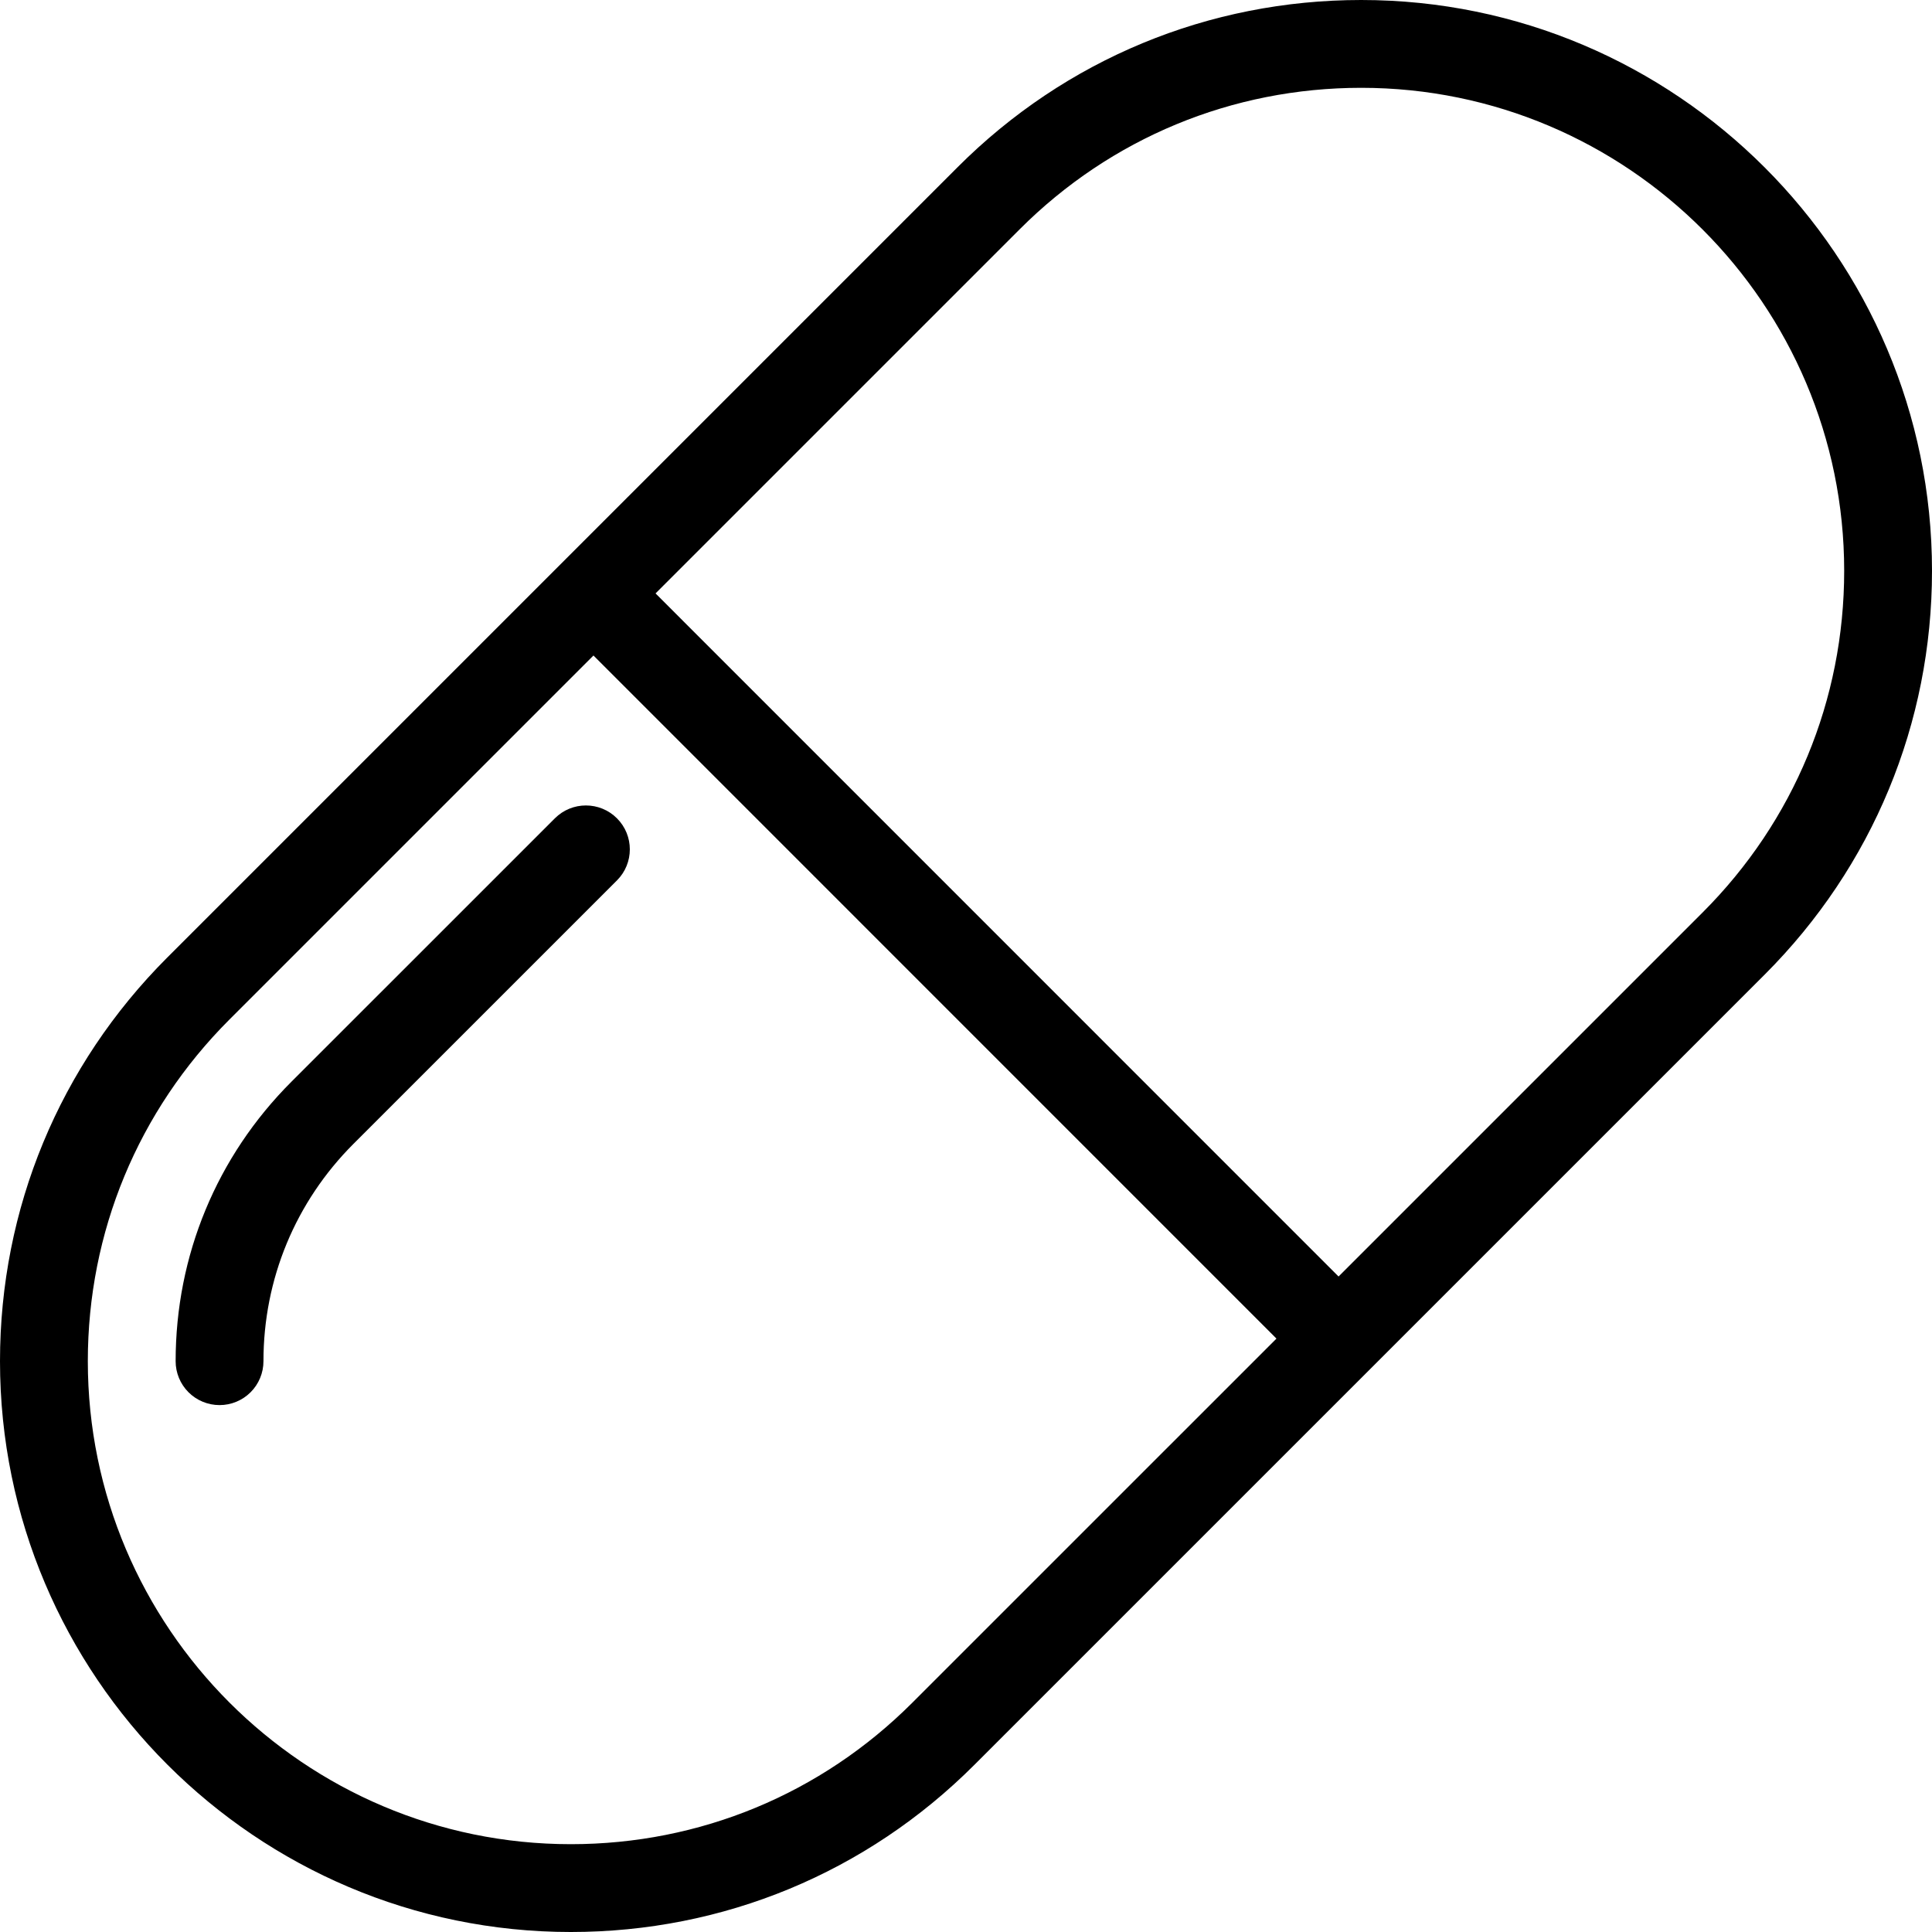
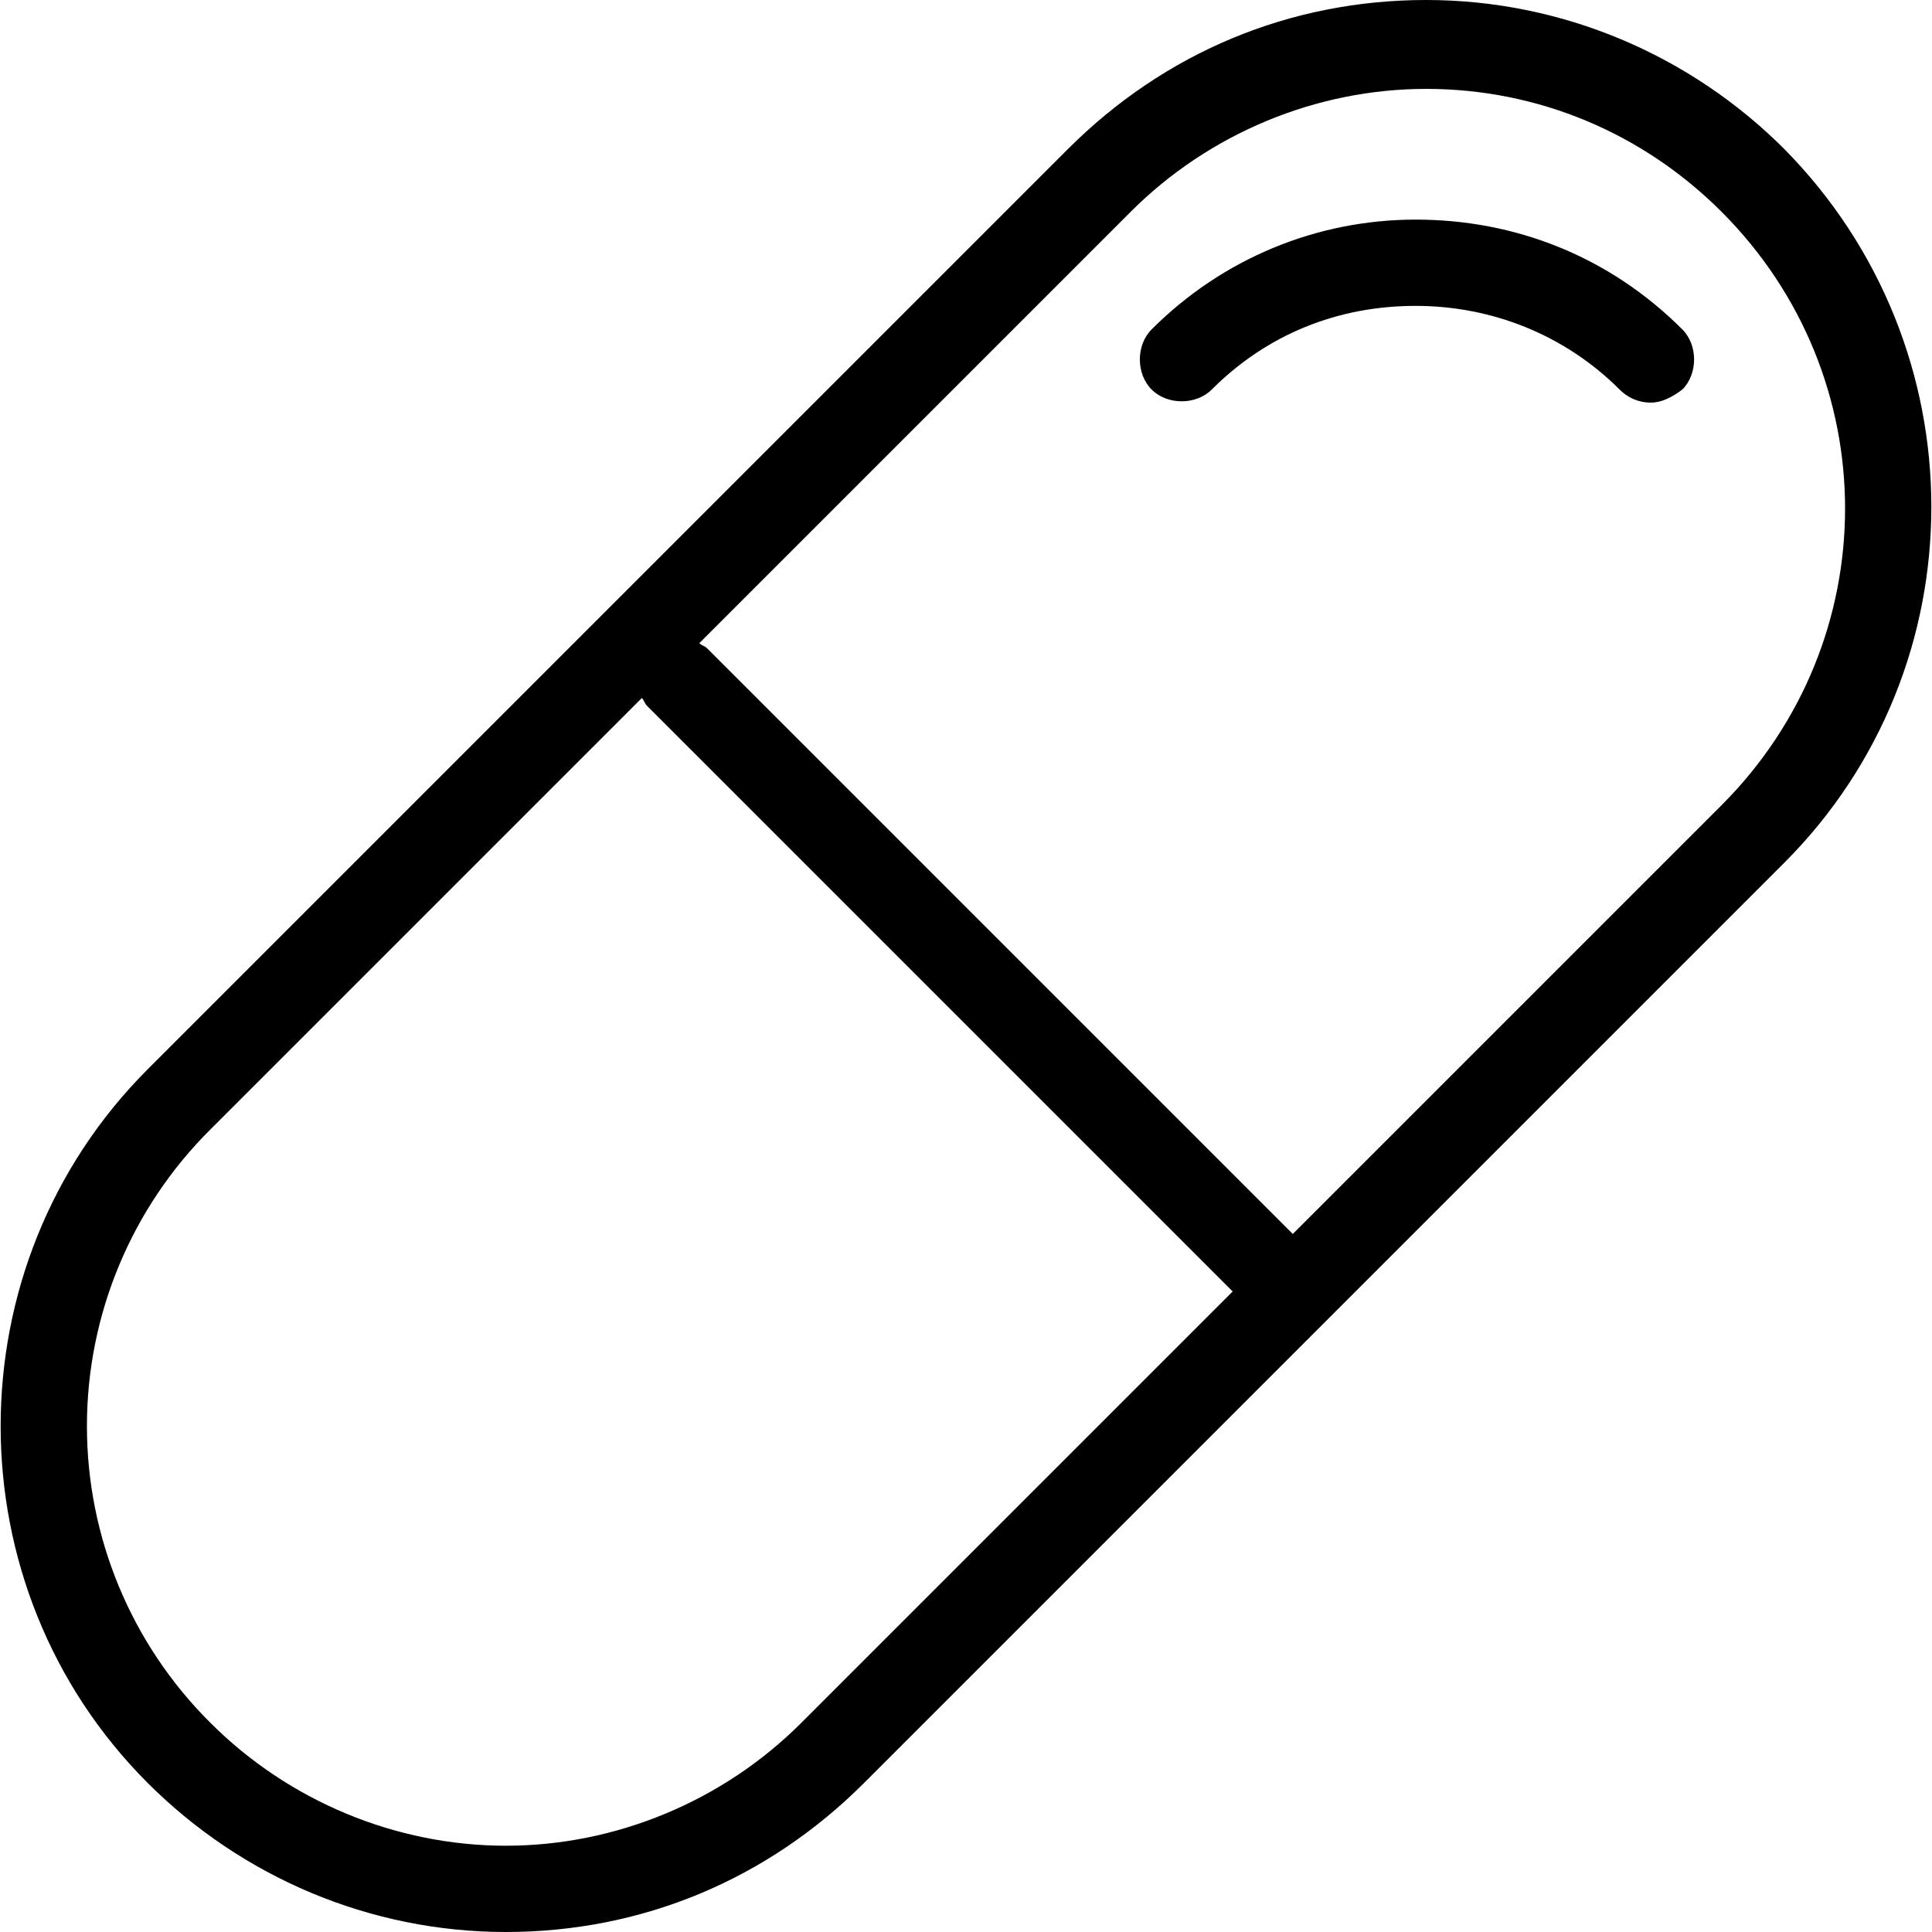
- <svg xmlns="http://www.w3.org/2000/svg" viewBox="0 0 469.333 469.333">
-   <path fill="currentColor" d="M330.667 0c-37.063 0-71.875 14.427-98.042 40.615l-192 192C14.437 258.812 0 293.635 0 330.667c0 76.458 62.208 138.667 138.667 138.667 37.063 0 71.875-14.427 98.042-40.615l192-191.99c26.188-26.198 40.625-61.021 40.625-98.063C469.333 62.208 407.125 0 330.667 0zM221.625 413.635C199.479 435.792 170.021 448 138.667 448c-64.688 0-117.333-52.635-117.333-117.333 0-31.333 12.208-60.802 34.375-82.969l88.458-88.458 165.919 165.94-88.461 88.455zm192-191.989l-88.456 88.45-165.919-165.94 88.458-88.458c22.146-22.156 51.604-34.365 82.958-34.365C395.354 21.333 448 73.969 448 138.667c0 31.343-12.208 60.812-34.375 82.979z" />
-   <path fill="currentColor" d="M134.792 198.792l-64 63.99c-18.146 18.135-28.125 42.24-28.125 67.885a10.66 10.66 0 0010.667 10.667 10.66 10.66 0 0010.667-10.667c0-19.938 7.771-38.698 21.875-52.802l64-63.99c4.167-4.167 4.167-10.917 0-15.083-4.168-4.167-10.918-4.167-15.084 0z" />
+ <svg xmlns="http://www.w3.org/2000/svg" viewBox="0 0 295.6 295.6">
+   <path d="M273 22.8C258.6 8.4 239 0 218.2 0s-40 8-54.8 22.8L22.6 163.6c-30 30-30 79.2 0 109.2 14.4 14.4 34 22.8 54.8 22.8 20.8 0 40-8 54.8-22.8l70.4-70.4L273 132c30-30 30-78.8 0-109.2zM122.6 263.6c-12 12-28.4 18.8-45.2 18.8-16.8 0-33.2-6.8-45.2-18.8a63.978 63.978 0 010-90.8l66-66c.4.4.4.8.8 1.2l89.6 89.6-66 66zm140.8-140.4l-65.6 65.6-89.6-89.6c-.4-.4-.8-.4-1.2-.8l66-66c12-12 28.4-18.8 45.2-18.8 17.2 0 33.2 6.8 45.2 18.8 25.2 25.2 25.2 65.6 0 90.8z" fill="currentColor" />
+   <path d="M257.4 50.4c-11.2-11.2-25.6-16.8-40.8-16.8s-29.6 6-40.4 16.8c-2.4 2.4-2.4 6.8 0 9.2 2.4 2.4 6.8 2.4 9.2 0 8.4-8.4 19.2-12.8 31.2-12.8 11.6 0 22.8 4.4 31.2 12.8 1.2 1.2 2.8 2 4.8 2 1.6 0 3.2-.8 4.8-2 2.4-2.4 2.4-6.8 0-9.2z" fill="currentColor" />
</svg>
